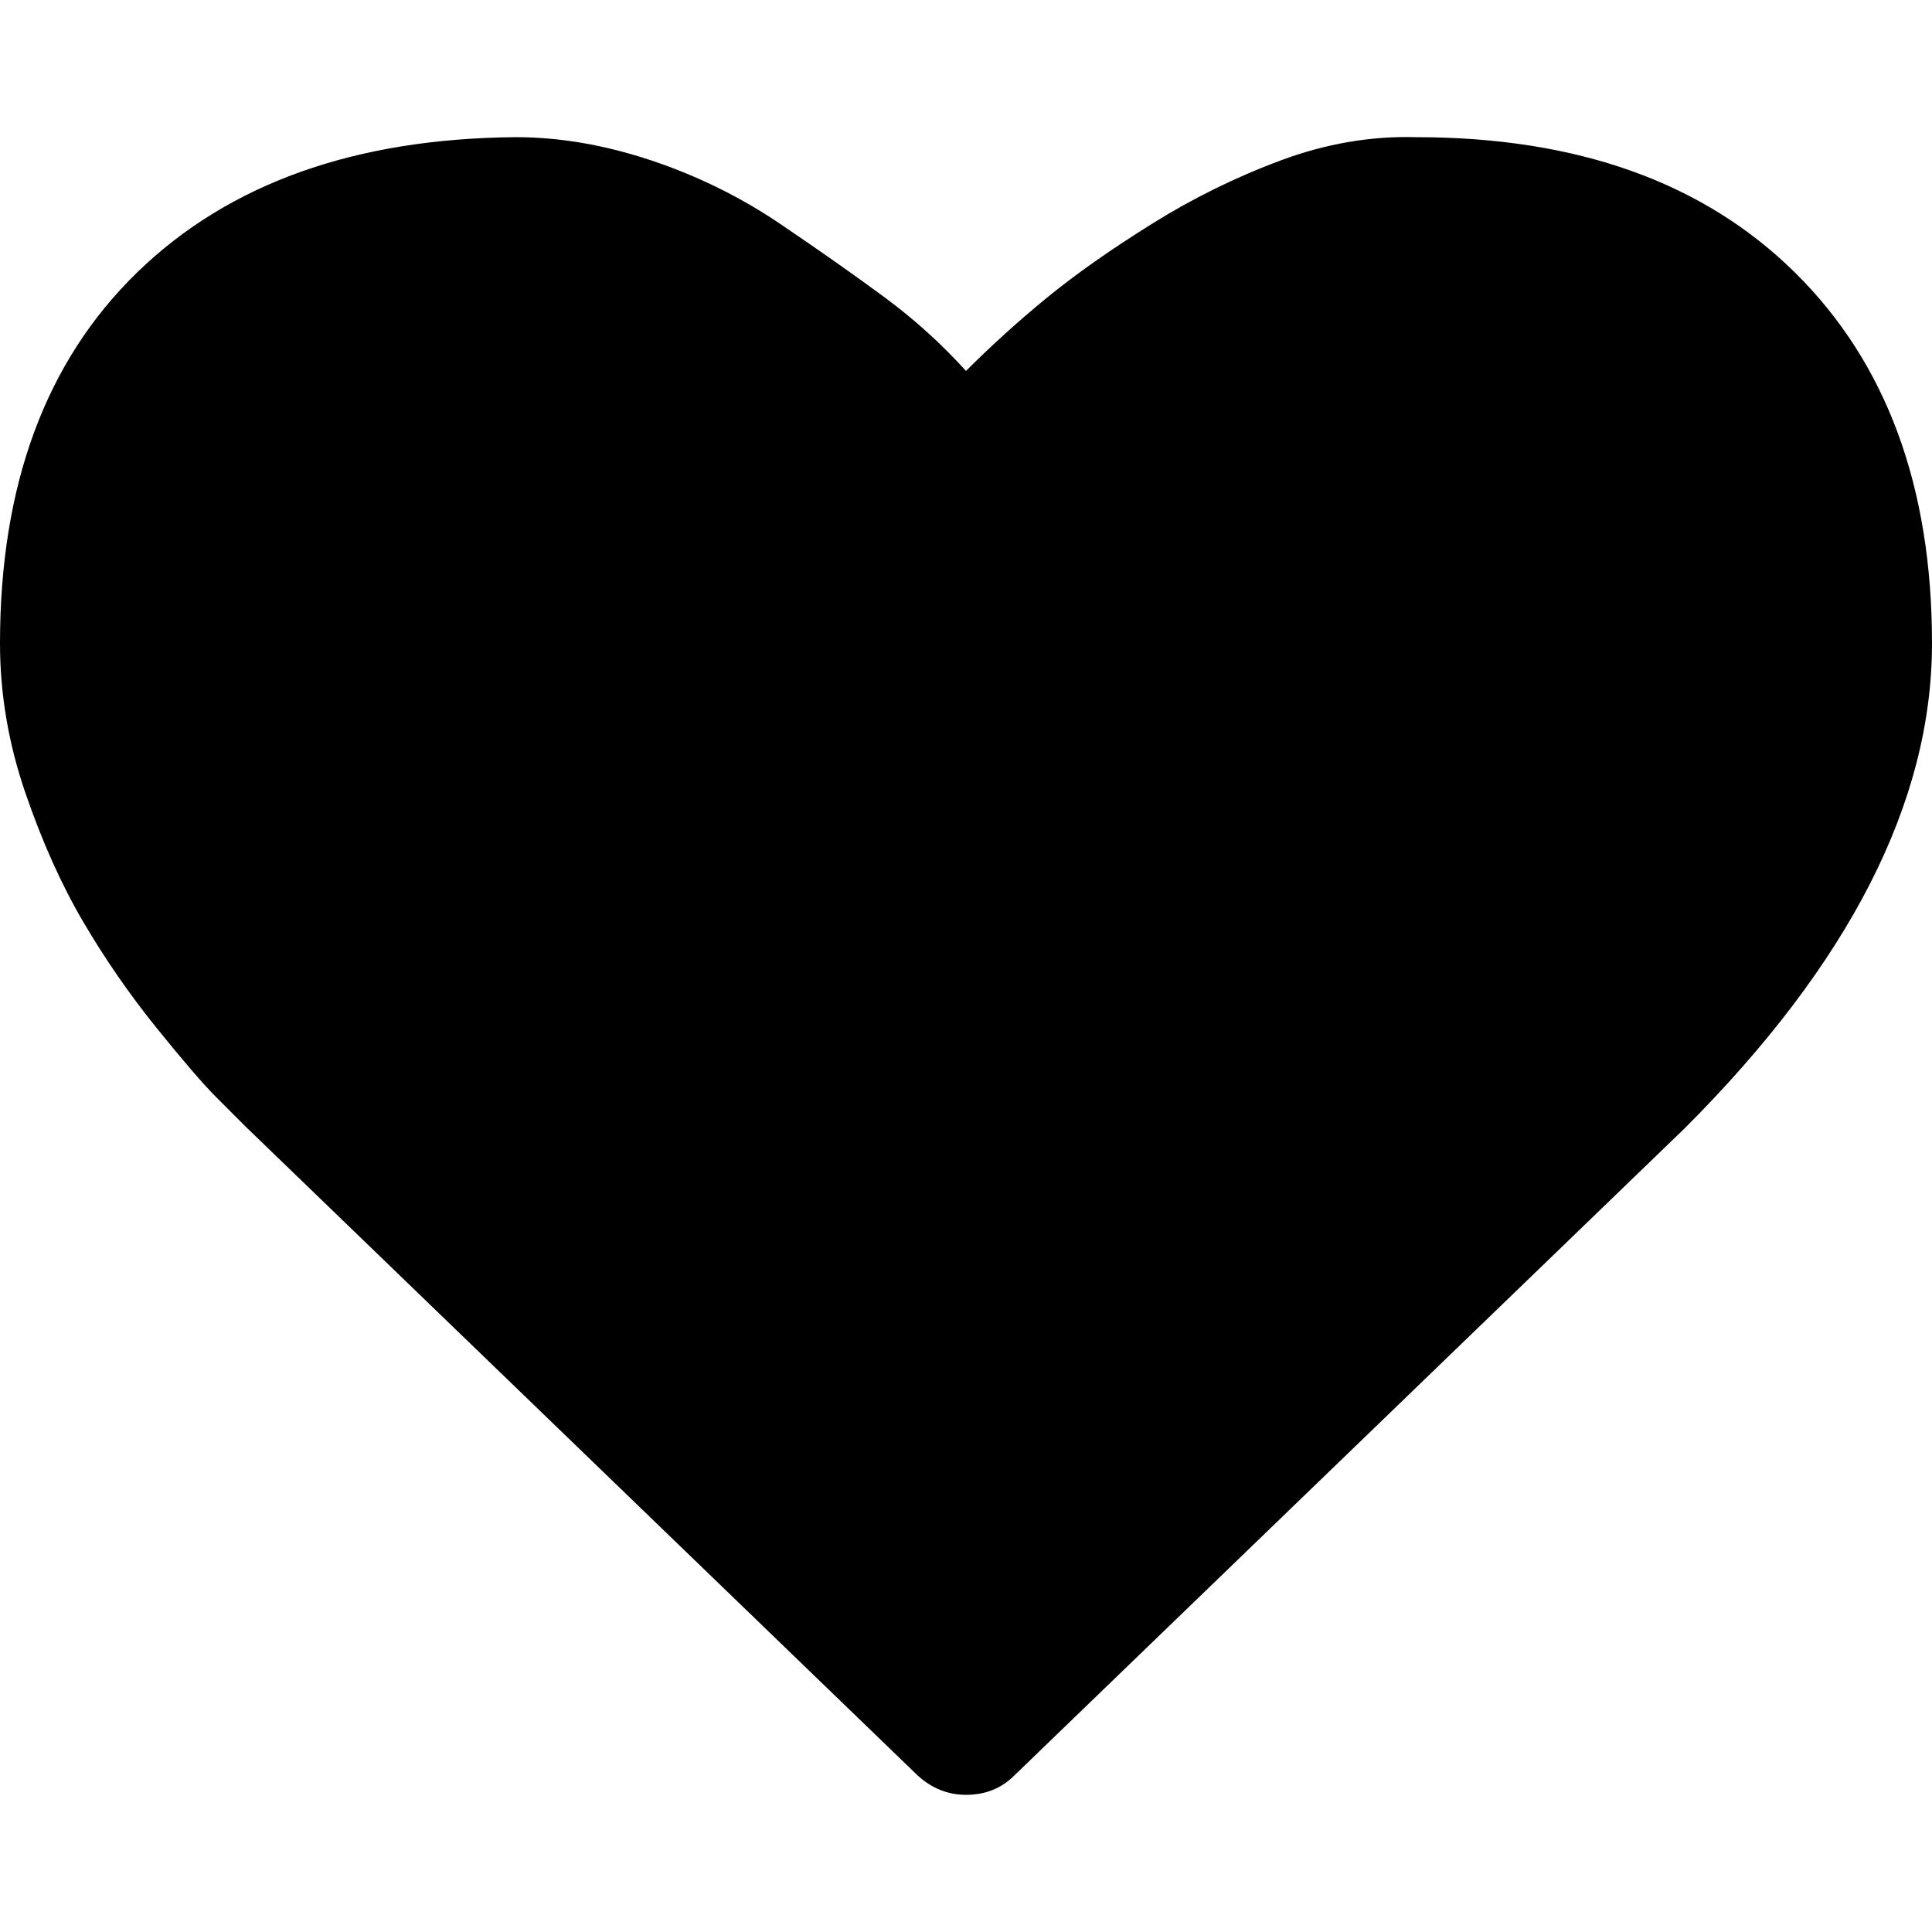
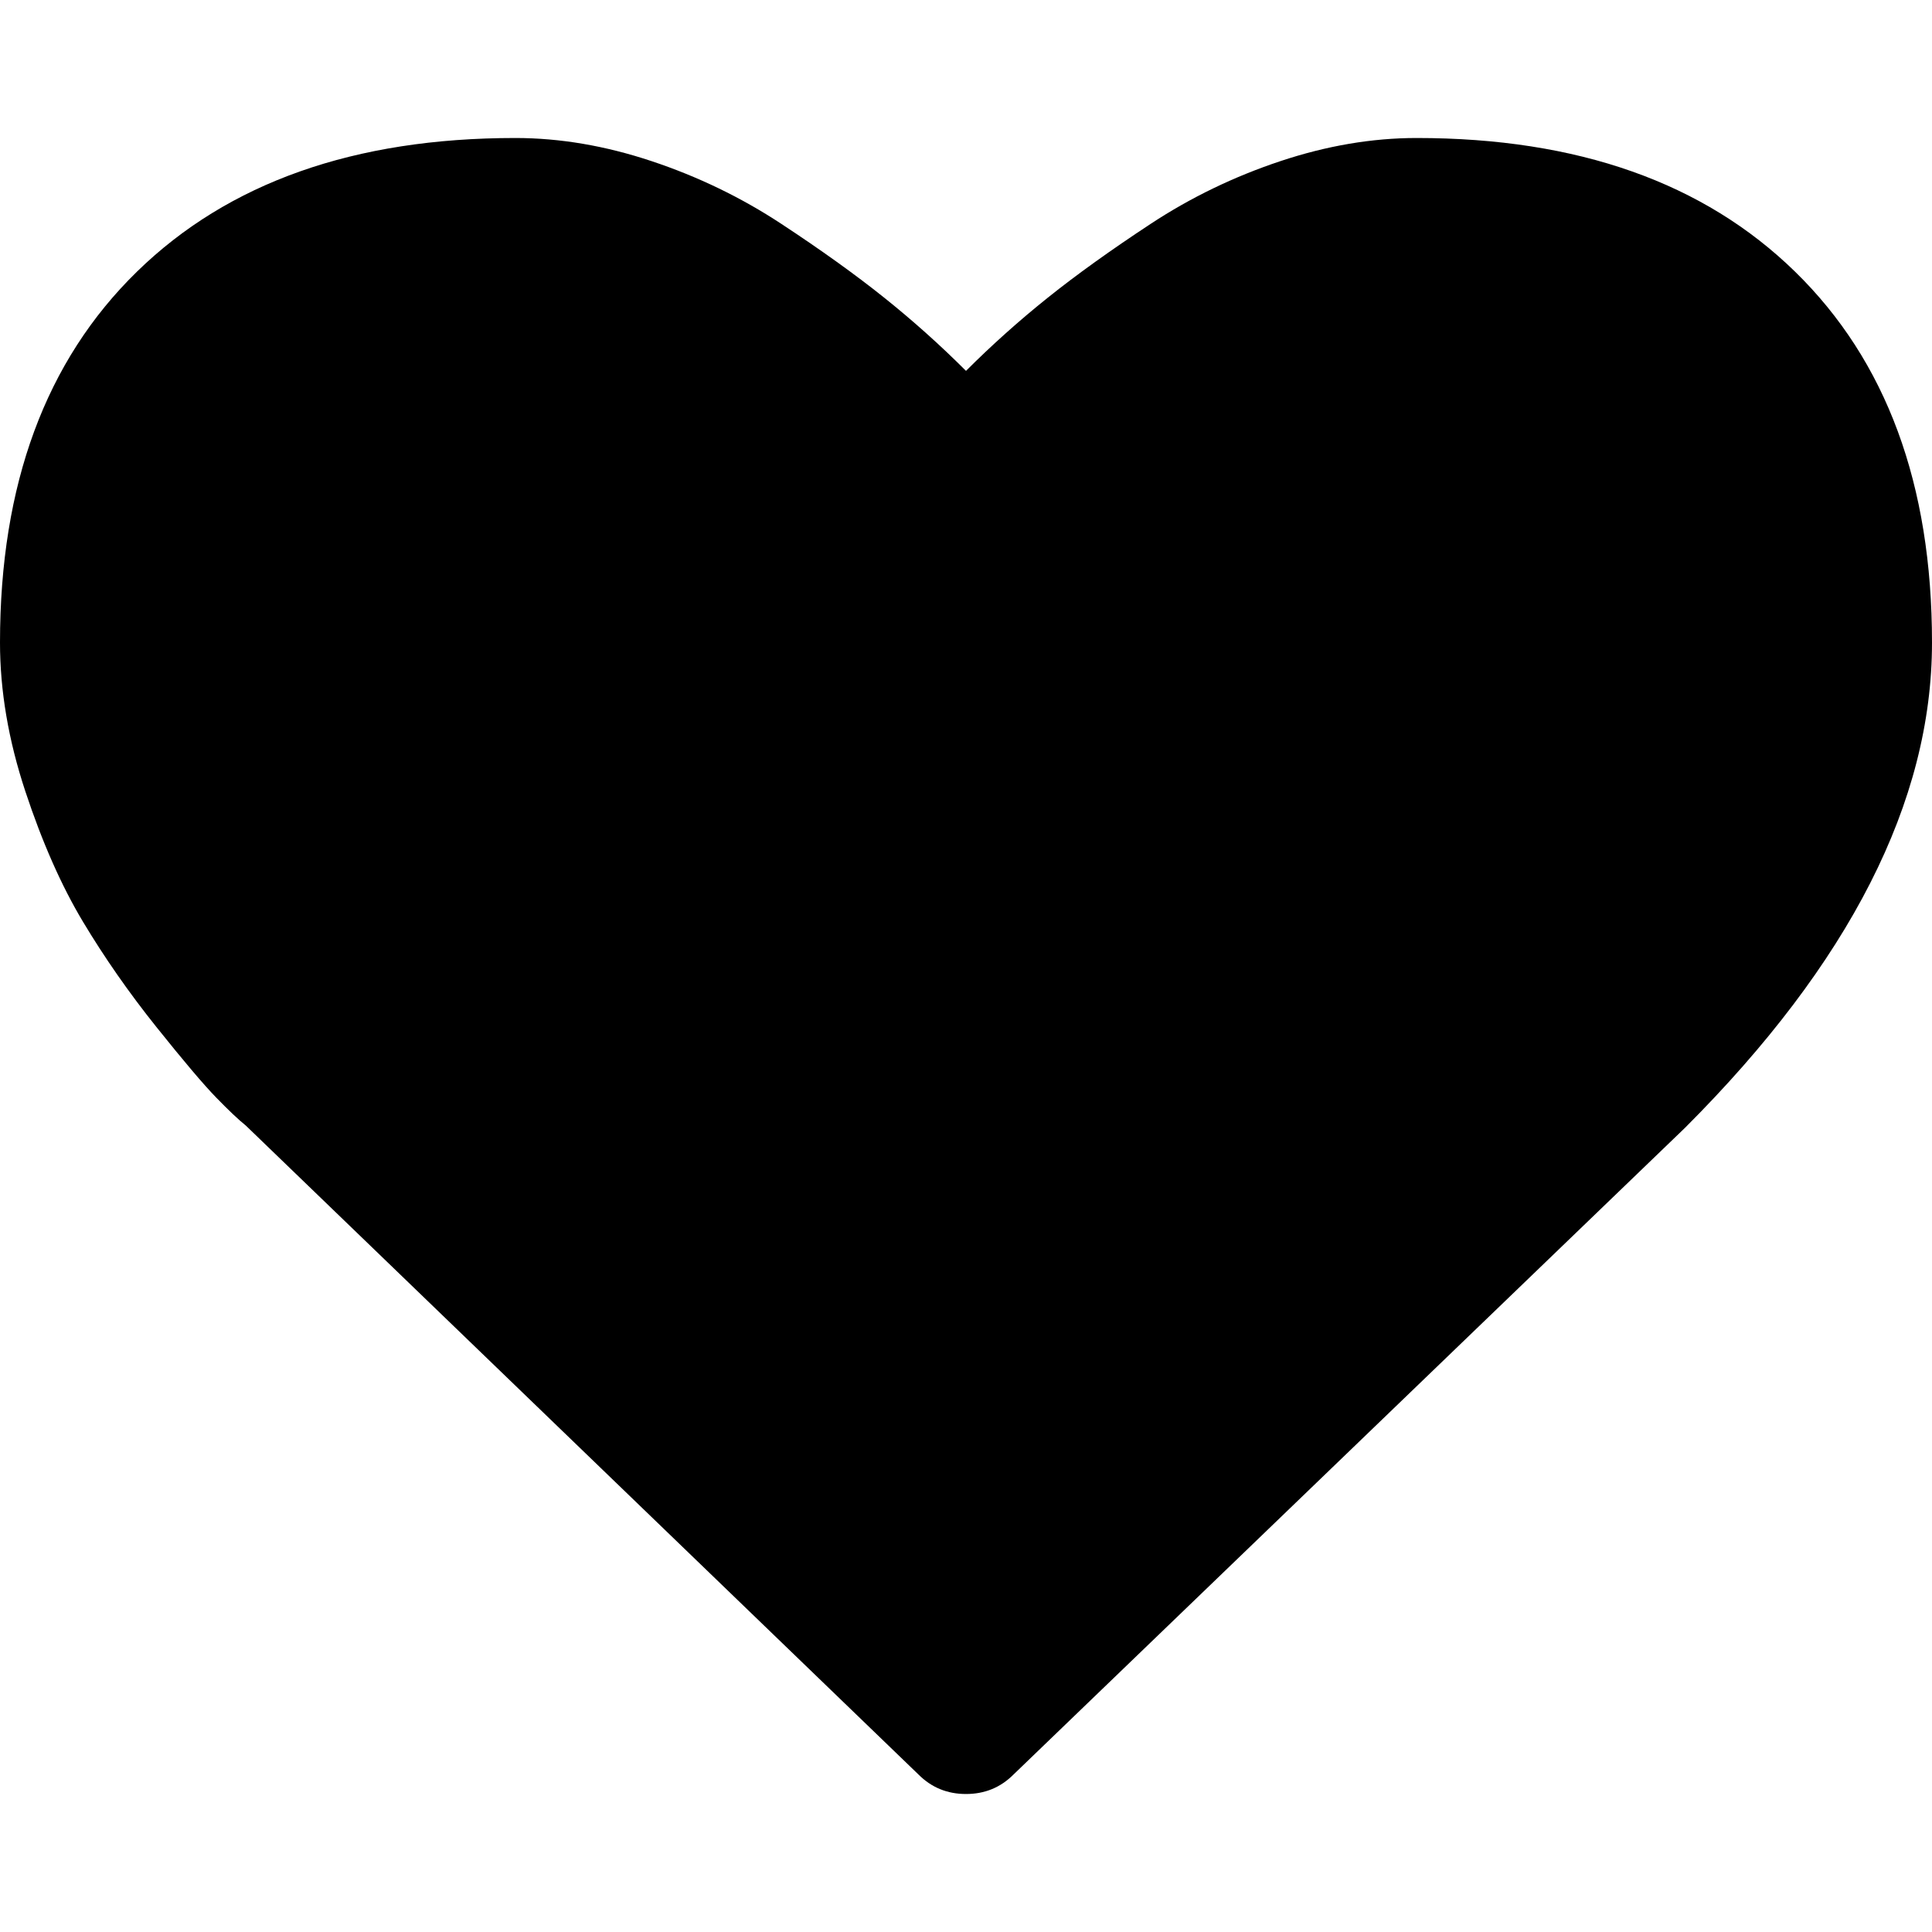
- <svg xmlns="http://www.w3.org/2000/svg" viewBox="0 0 1000 1000">
-   <path d="M500 929q-14 0-25-10l-348-336q-5-5-15-15t-31-36-38-55-30-67-13-77q0-123 71-192t196-70q34 0 70 12t67 33 54 38 42 38q20-20 42-38t54-38 67-33 70-12q125 0 196 70t71 192q0 123-128 251l-347 335q-10 10-25 10z" />
+ <svg xmlns="http://www.w3.org/2000/svg" viewBox="0 0 1792 1792">
+   <path d="M896 1664q-26 0-44-18l-624-602q-10-8-27.5-26t-55.5-65.5-68-97.5-53.5-121-23.5-138q0-220 127-344t351-124q62 0 126.5 21.5t120 58 95.5 68.5 76 68q36-36 76-68t95.5-68.5 120-58 126.5-21.5q224 0 351 124t127 344q0 221-229 450l-623 600q-18 18-44 18z" />
</svg>
